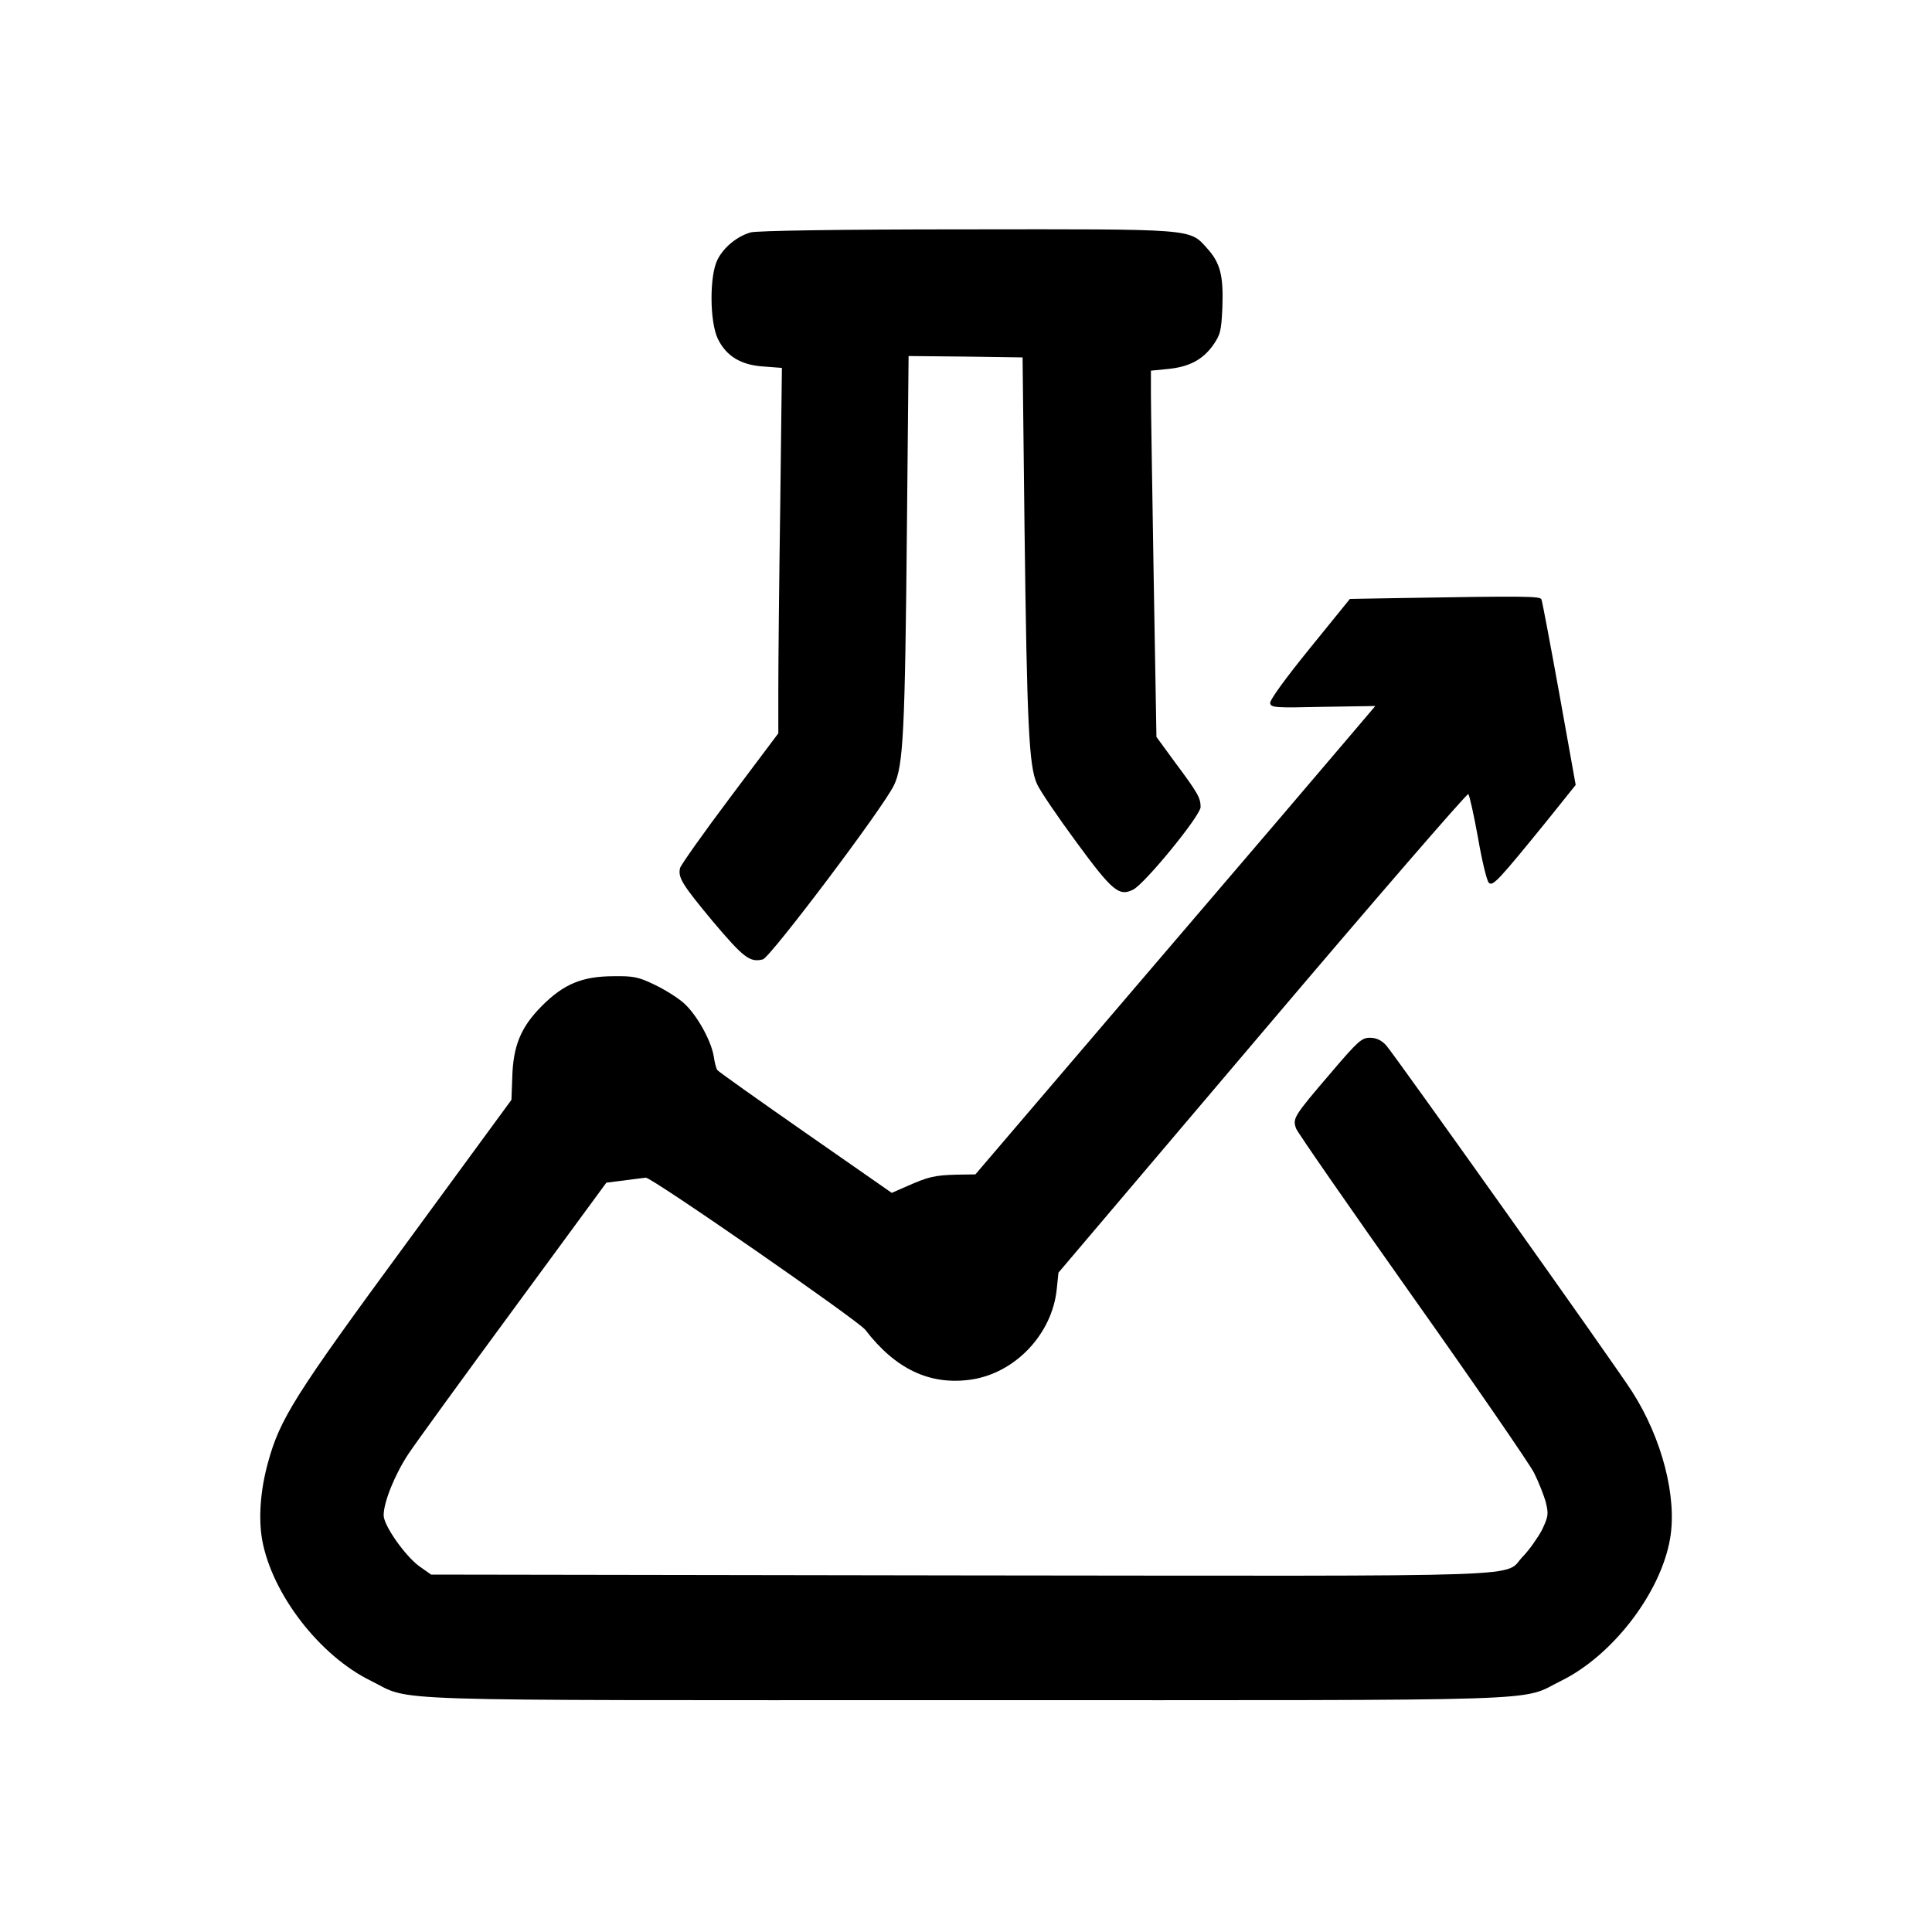
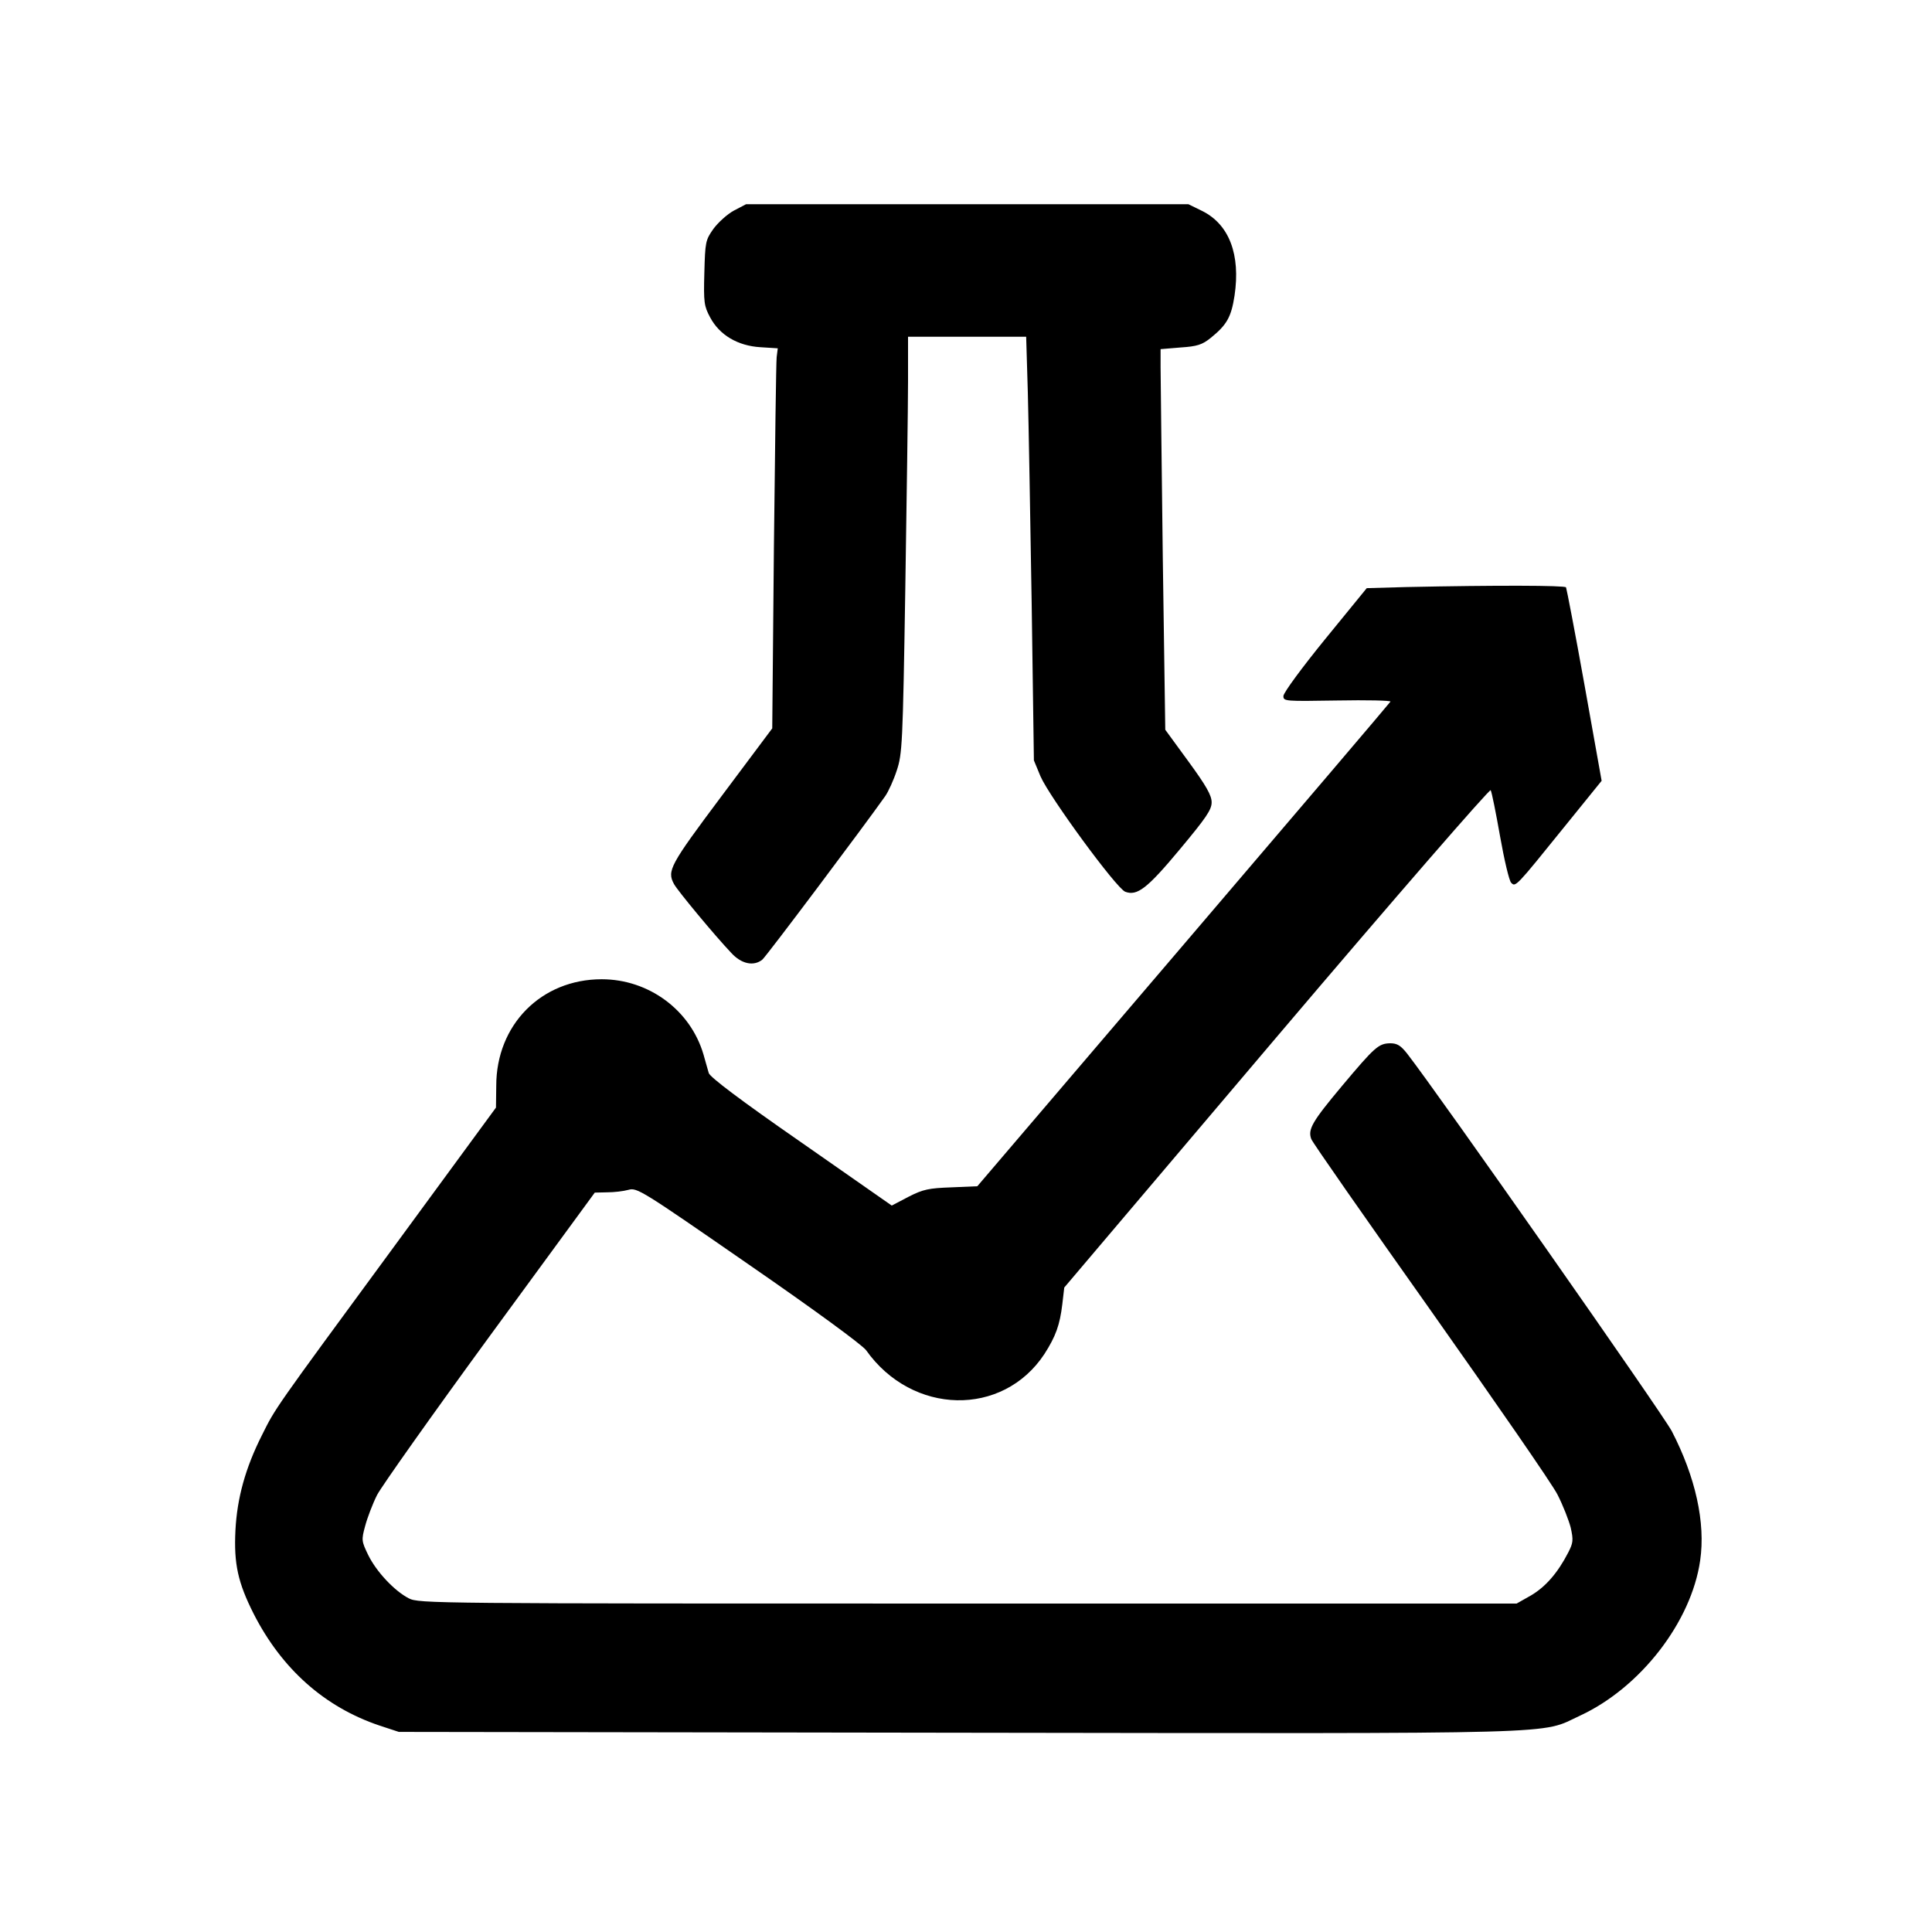
- <svg xmlns="http://www.w3.org/2000/svg" version="1.0" width="700pt" height="700pt" viewBox="0 0 700 700" preserveAspectRatio="xMidYMid meet">
-   <g transform="translate(0,700) scale(0.1,-0.1)" fill="#000000" stroke="none">
-     <path d="M2720 6158 c-49 -14 -97 -53 -120 -98 -30 -58 -29 -226 1 -288 31 -63 84 -95 167 -100 l65 -5 -6 -495 c-4 -272 -7 -570 -7 -662 l0 -167 -175 -233 c-97 -129 -178 -244 -181 -255 -8 -34 6 -58 120 -195 110 -130 133 -148 180 -136 27 7 436 549 475 631 34 70 40 193 47 938 l6 617 207 -2 206 -3 7 -615 c9 -719 16 -865 45 -930 11 -25 75 -119 142 -210 132 -180 156 -199 207 -173 43 22 244 268 244 299 0 33 -10 51 -92 161 l-68 93 -10 578 c-5 317 -10 616 -10 663 l0 86 60 6 c77 7 127 33 165 86 27 39 30 51 34 139 4 115 -8 160 -56 213 -64 71 -43 69 -877 68 -458 0 -754 -5 -776 -11z" />
-     <path d="M5063 4833 l-172 -3 -146 -180 c-90 -111 -145 -187 -143 -198 3 -16 20 -17 192 -13 l189 3 -96 -113 c-53 -63 -379 -445 -725 -849 l-628 -735 -67 -1 c-81 -2 -104 -8 -179 -41 l-57 -25 -313 218 c-172 120 -316 222 -319 227 -4 5 -10 28 -13 50 -10 59 -63 153 -110 194 -23 20 -70 49 -106 66 -56 27 -75 31 -145 30 -115 0 -182 -28 -261 -107 -77 -77 -105 -145 -108 -261 l-3 -80 -381 -520 c-404 -550 -458 -636 -501 -794 -28 -101 -35 -203 -21 -281 36 -196 208 -419 394 -510 154 -76 -20 -70 2156 -70 2176 0 2002 -6 2156 70 186 91 361 318 395 515 26 150 -29 363 -137 532 -58 92 -864 1225 -892 1256 -18 19 -36 27 -59 27 -29 0 -43 -12 -140 -126 -137 -160 -140 -166 -127 -203 6 -15 196 -289 421 -607 226 -319 424 -607 441 -640 17 -34 36 -82 43 -108 10 -42 9 -50 -14 -99 -15 -28 -45 -71 -67 -94 -80 -80 119 -73 -2033 -71 l-1925 3 -44 31 c-51 38 -128 147 -128 184 0 48 42 151 91 224 26 39 198 276 382 526 l334 455 64 8 c35 5 71 9 79 10 20 2 770 -518 795 -551 109 -142 233 -201 380 -181 162 22 298 165 314 330 l6 58 739 871 c406 479 742 867 746 863 4 -4 20 -75 35 -158 14 -82 32 -156 39 -163 14 -15 33 5 214 228 l101 126 -59 329 c-33 182 -62 336 -65 343 -4 12 -52 13 -522 5z" />
-   </g>
+ <svg xmlns="http://www.w3.org/2000/svg" version="1" width="933.333" height="933.333" viewBox="0 0 700 700">
+   <path d="M265.9 76.3c-2.4 1.3-5.7 4.3-7.4 6.6-2.9 4.1-3 4.8-3.3 15.9-.3 10.8-.1 12.1 2.1 16.2 3.4 6.4 10 10.3 18.2 10.8l6.3.4-.4 3.2c-.2 1.7-.6 32.7-1 68.8l-.6 65.7-18.4 24.6c-18.7 25-19.8 27-17.2 31.8 1.2 2.3 14.8 18.7 20.7 24.9 3.7 4.1 8.2 5 11.3 2.5 1.3-1 37.1-48.7 44.5-59.2 1.2-1.7 3.1-5.9 4.2-9.3 2-6 2.2-9.3 3.1-65.5.5-32.6 1-66.5 1-75.5V122h42.8l.6 20.2c.3 11.2.9 45.7 1.4 76.8l.8 56.5 2.4 5.8c3.2 7.4 27.5 40.6 30.7 41.8 4.3 1.6 7.9-1.1 19.8-15.4 9.5-11.4 11.5-14.3 11.5-17 0-2.5-1.9-5.9-8.4-14.8l-8.4-11.5-.9-62.4c-.4-34.4-.8-65.4-.8-69v-6.5l7.2-.6c6.1-.4 7.9-1 11-3.5 5.8-4.7 7.4-7.5 8.6-15.3 2.2-14.8-1.9-25.7-11.6-30.6l-5.1-2.5H270.3l-4.4 2.3z" />
+   <path d="M509.4 212.7l-14.2.4-15.1 18.5c-8.3 10.2-15.1 19.4-15.1 20.6 0 1.9.6 1.9 19.5 1.6 10.7-.2 19.4 0 19.3.4-.2.4-33.9 40-75 88.1l-74.7 87.5-9.4.4c-8.2.3-10.2.7-15.5 3.4l-6.1 3.2-32.8-22.9c-22.2-15.4-33-23.6-33.5-25.1-.4-1.3-1.2-4.3-1.9-6.7-4.7-16.1-19.8-27.3-36.9-27.3-21.9 0-38.2 16.5-38.2 38.6l-.1 7.9-37.1 50.6c-44 59.9-42.7 58.1-47.7 68.1-6 11.9-9 22.8-9.6 34.5-.6 12.1.9 18.9 6.6 30.2 10.2 20 25.7 33.8 45.6 40.5l7 2.3 203 .3c224.6.3 210.1.7 225-6.2 21.8-10.1 40.3-33.9 43.5-56.2 2-13.7-1.7-30.3-10.3-46.9-3.4-6.4-84.6-122.3-95.9-136.8-2.3-2.9-3.6-3.7-6.1-3.7-4.2.1-5.5 1.2-17.5 15.5-10.8 12.9-12.4 15.7-11.1 19.2.4 1.2 19.9 29.1 43.2 62 23.3 33 44.1 63 46 66.8 2 3.9 4.1 9.3 4.8 12 1 4.5.9 5.5-.9 9-3.8 7.4-8.2 12.4-13.4 15.5l-5.3 3H350.7c-194.2 0-198.9 0-202.6-1.9-5.2-2.7-11.7-9.6-14.7-15.7-2.4-5-2.5-5.4-1.1-10.5.8-3 2.7-8 4.3-11.2 1.6-3.1 20-29.1 40.9-57.7l38-51.9 4.5-.1c2.5 0 5.9-.4 7.7-.9 3.1-.9 4.8.2 43.5 27 24.2 16.7 41.2 29.2 42.6 31.1 16.7 23.6 49.5 24.3 64.6 1.4 4.1-6.4 5.6-10.5 6.5-18.1l.7-6 76.9-90.7c43.7-51.5 77.3-90.1 77.6-89.5.4.7 1.9 8.2 3.4 16.7s3.3 16.1 4 16.8c1.6 1.7 1.6 1.7 19.2-20.1l13.6-16.8-6.2-34.7c-3.4-19-6.5-35-6.7-35.4-.5-.7-25-.8-58-.1z" />
</svg>
